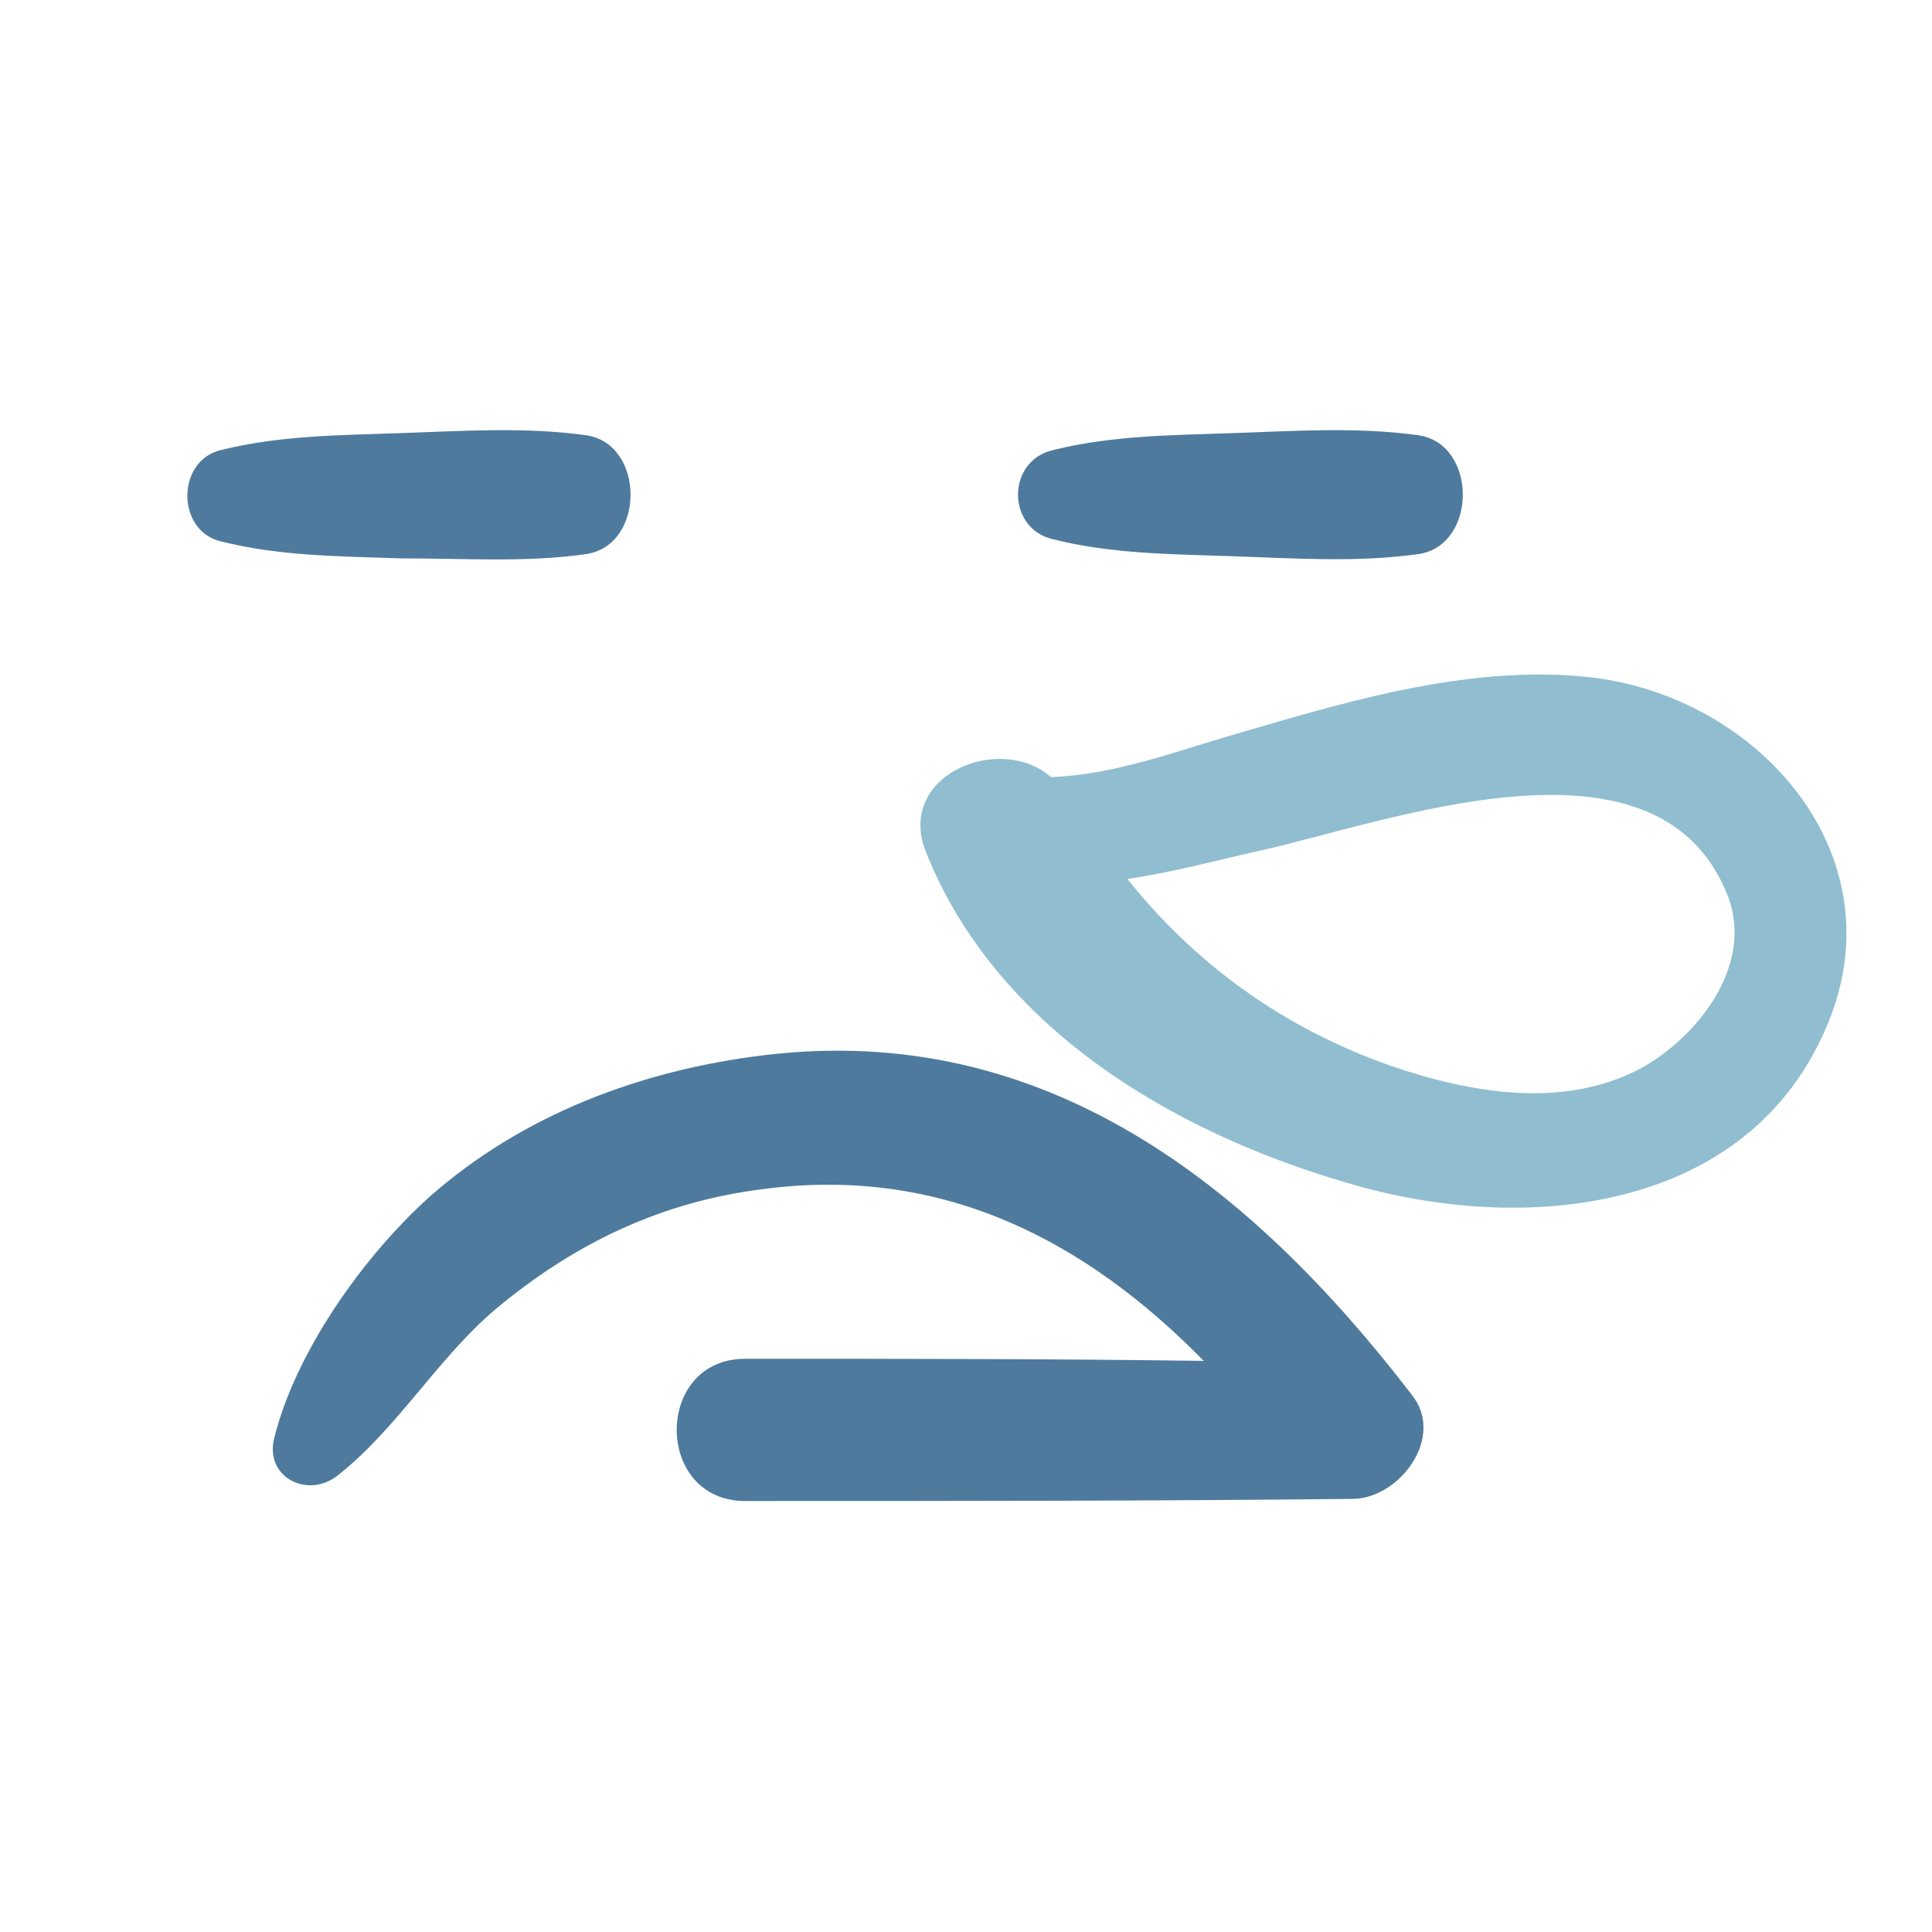
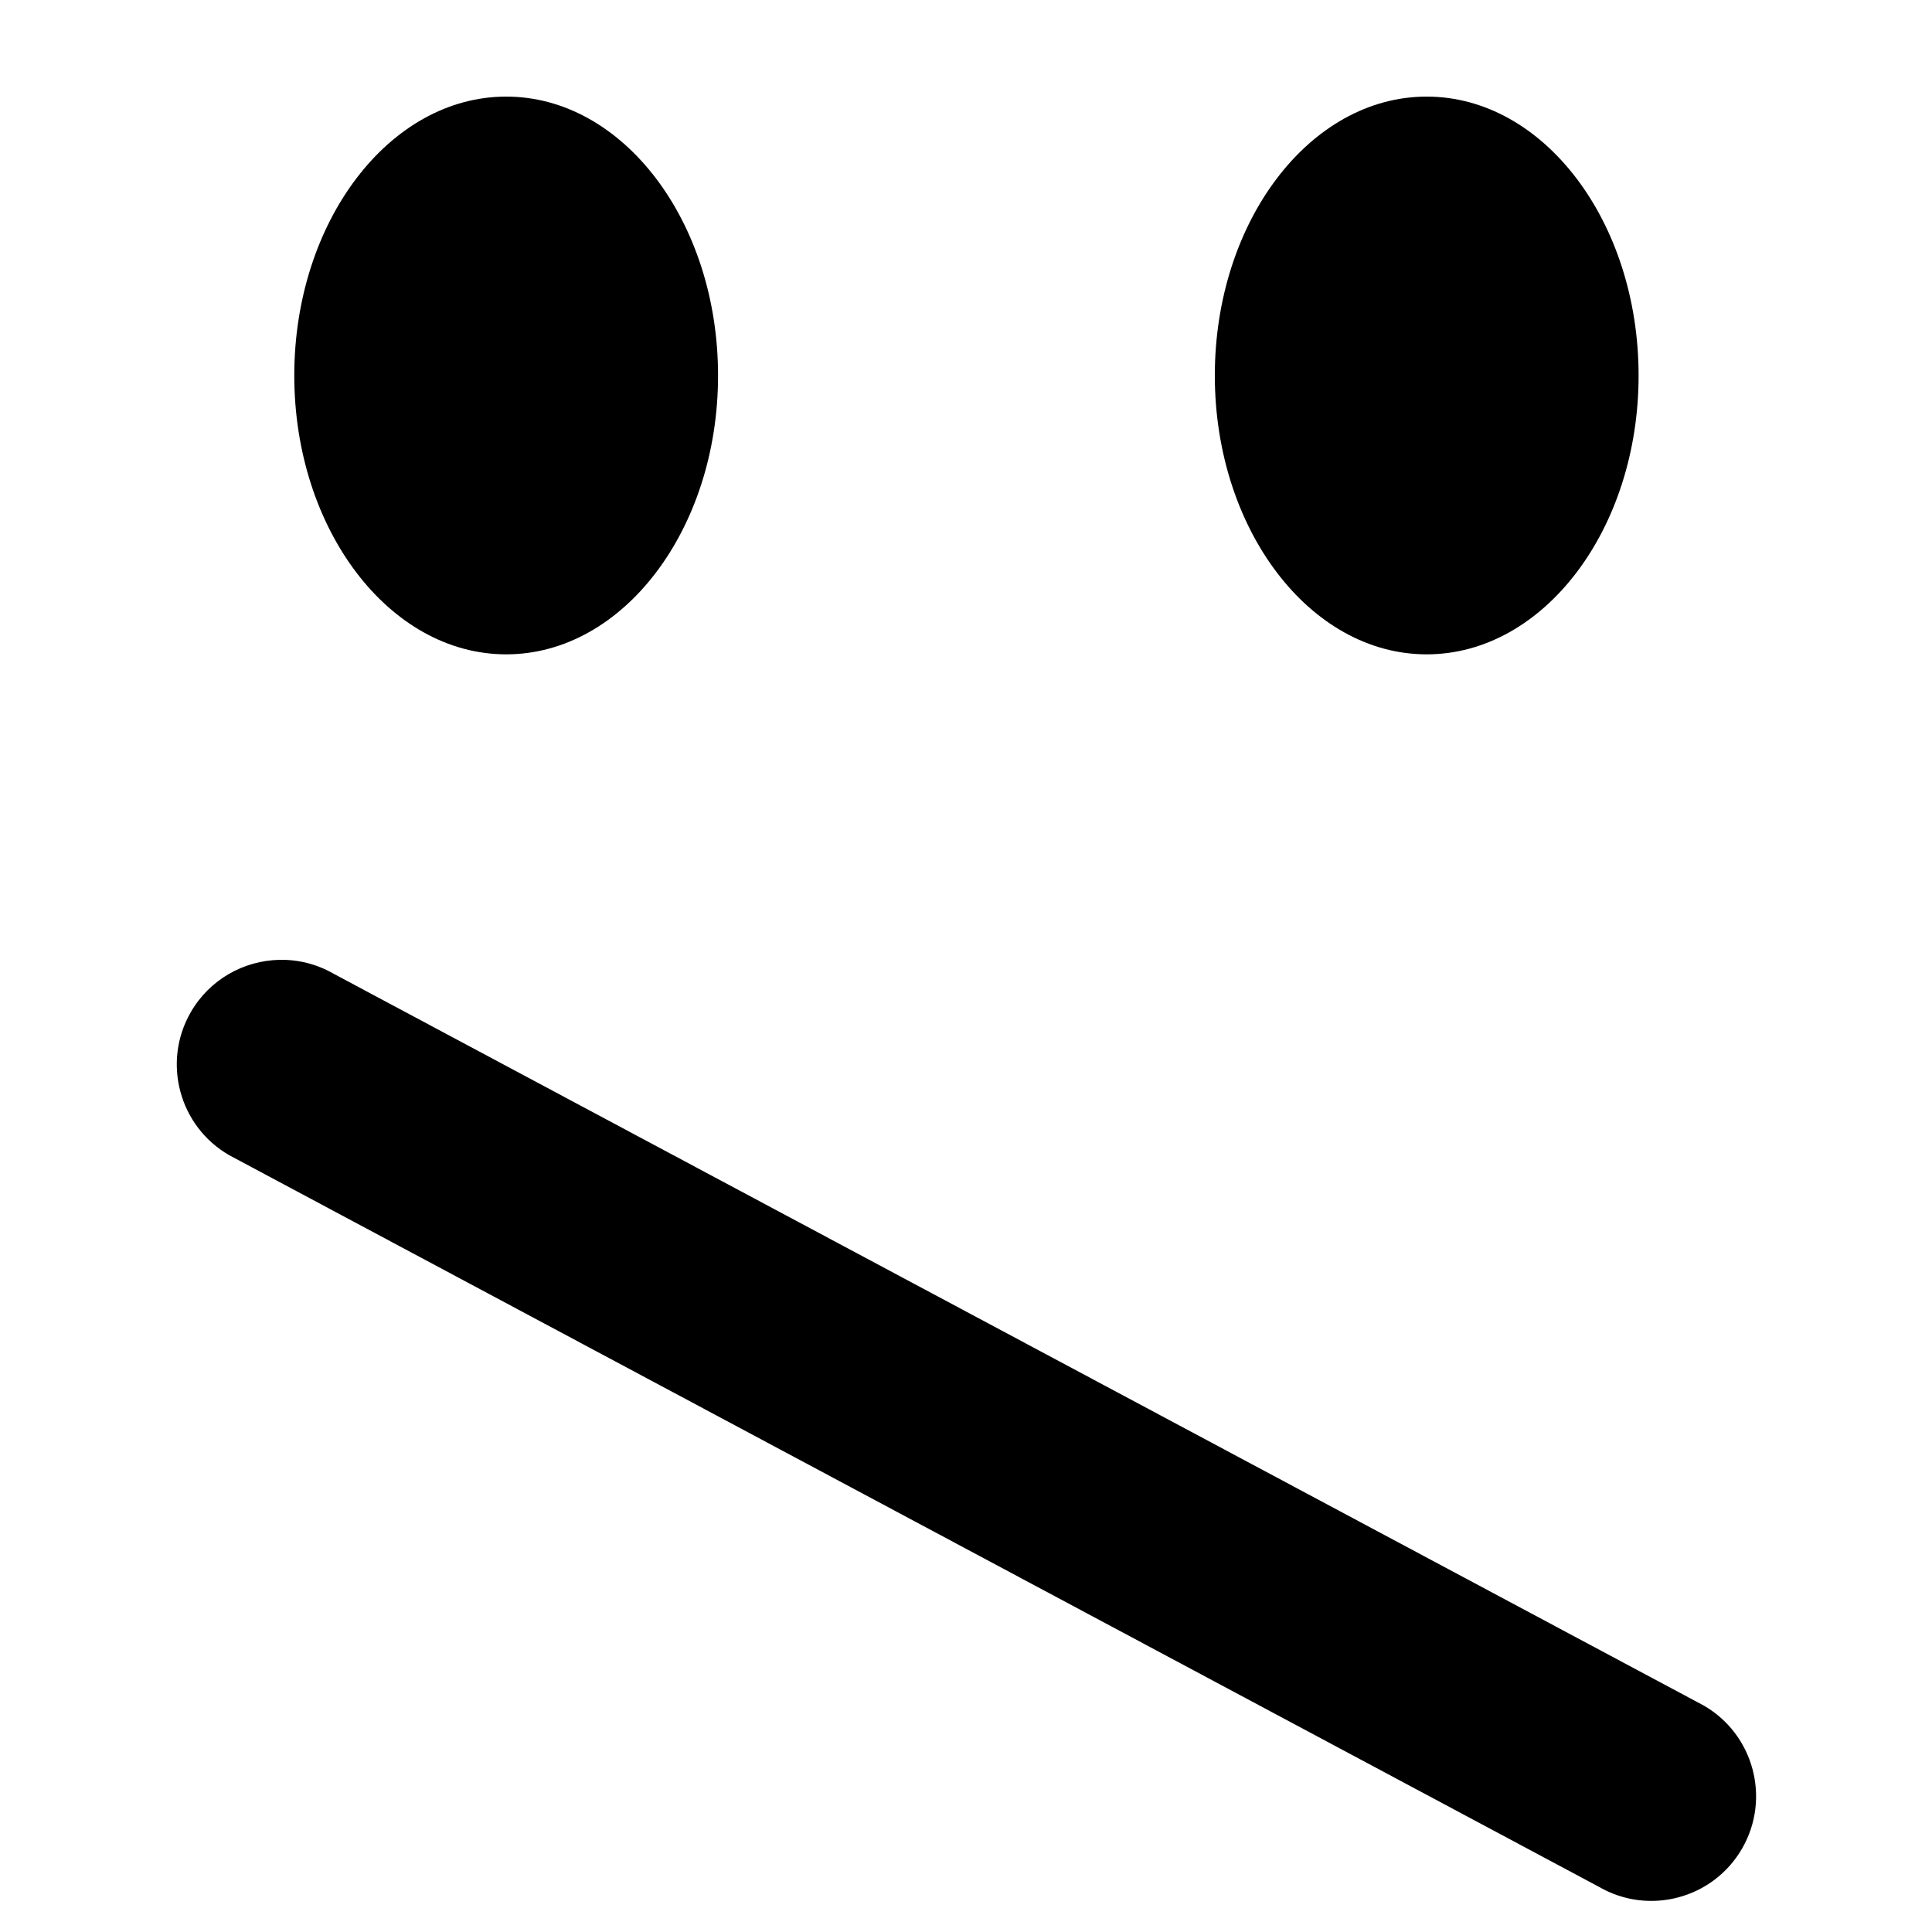
- <svg xmlns="http://www.w3.org/2000/svg" width="800px" height="800px" viewBox="0 0 91 91" id="Layer_1" version="1.1" xml:space="preserve">
-   <style type="text/css">
- 	.st0{fill:#4E7A9E;}
- 	.st1{fill:#90BED0;}
- </style>
-   <g>
-     <g>
-       <path class="st0" d="M49.6,25.4c2.8,0.7,5.6,0.7,8.5,0.8c2.9,0.1,5.8,0.3,8.7-0.1c2.8-0.4,2.8-5.2,0-5.6c-2.9-0.4-5.8-0.2-8.7-0.1    c-2.8,0.1-5.7,0.1-8.5,0.8C47.4,21.7,47.4,24.9,49.6,25.4L49.6,25.4z" />
-       <path class="st1" d="M74.9,31.9c-5.4-0.6-11,1-16.1,2.5c-3.2,0.9-6.2,2.1-9.3,2.2c-2.4-2.1-7.3-0.1-5.9,3.5    c3.3,8.3,11.6,13.2,19.8,15.6c8.3,2.5,19,1.5,22.7-7.5C89.4,40.2,82.8,32.8,74.9,31.9z M77.5,50.2c-3.7,2.1-8.2,1.3-12,0    c-5.1-1.8-9.2-4.8-12.4-8.8c2.1-0.3,4.3-0.9,6.1-1.3c6-1.3,18.7-6.2,22.1,1.9C82.7,45.2,80.2,48.6,77.5,50.2z" />
-       <g>
-         <path class="st0" d="M27.6,26.1c2.8-0.4,2.8-5.2,0-5.6c-2.9-0.4-5.8-0.2-8.7-0.1c-2.8,0.1-5.7,0.1-8.5,0.8     c-2.1,0.5-2.1,3.8,0,4.3c2.8,0.7,5.6,0.7,8.5,0.8C21.9,26.3,24.8,26.5,27.6,26.1z" />
-         <path class="st0" d="M66.5,65.7c-7.6-9.9-17.3-17.6-30.5-16c-5.8,0.7-11.4,2.8-15.8,6.7c-3.1,2.8-6.3,7.3-7.3,11.4     c-0.4,1.8,1.6,2.8,3,1.7c2.8-2.2,4.7-5.5,7.4-7.8C27,58.6,31.1,56.6,36,56c8.5-1.1,15.2,2.5,20.7,8.1C49.5,64,42.3,64,35.1,64     c-4.3,0-4.3,6.7,0,6.7c9.5,0,19.1,0,28.6-0.1C65.9,70.6,68.1,67.7,66.5,65.7z" />
-       </g>
-     </g>
-   </g>
+ <svg xmlns="http://www.w3.org/2000/svg" fill="#000000" width="800px" height="800px" viewBox="-91.5 0 1000 1000">
+   <path d="M170.507 50c-60.551 0 -109.688 64.791 -109.688 144.375 0 79.505 49.137 144.313 109.688 144.313s109.656 -64.808 109.656 -144.313c0 -79.584 -49.106 -144.375 -109.656 -144.375zm476.438 0c-60.552 0 -109.656 64.791 -109.656 144.375 0 79.505 49.105 144.313 109.656 144.313 60.55 0 109.688 -64.808 109.688 -144.313 0 -79.584 -49.138 -144.375 -109.688 -144.375zm-593.906 446.813c-18.3 .414 -35.968 10.065 -45.781 27.063 -14.954 25.9 -6.057 59.077 19.844 74.031l709.063 378.75c25.9 14.954 59.077 6.057 74.031 -19.844 14.953 -25.902 6.057 -59.077 -19.844 -74.031l-709.063 -378.719c-8.903 -5.14 -18.664 -7.467 -28.25 -7.25z" />
</svg>
